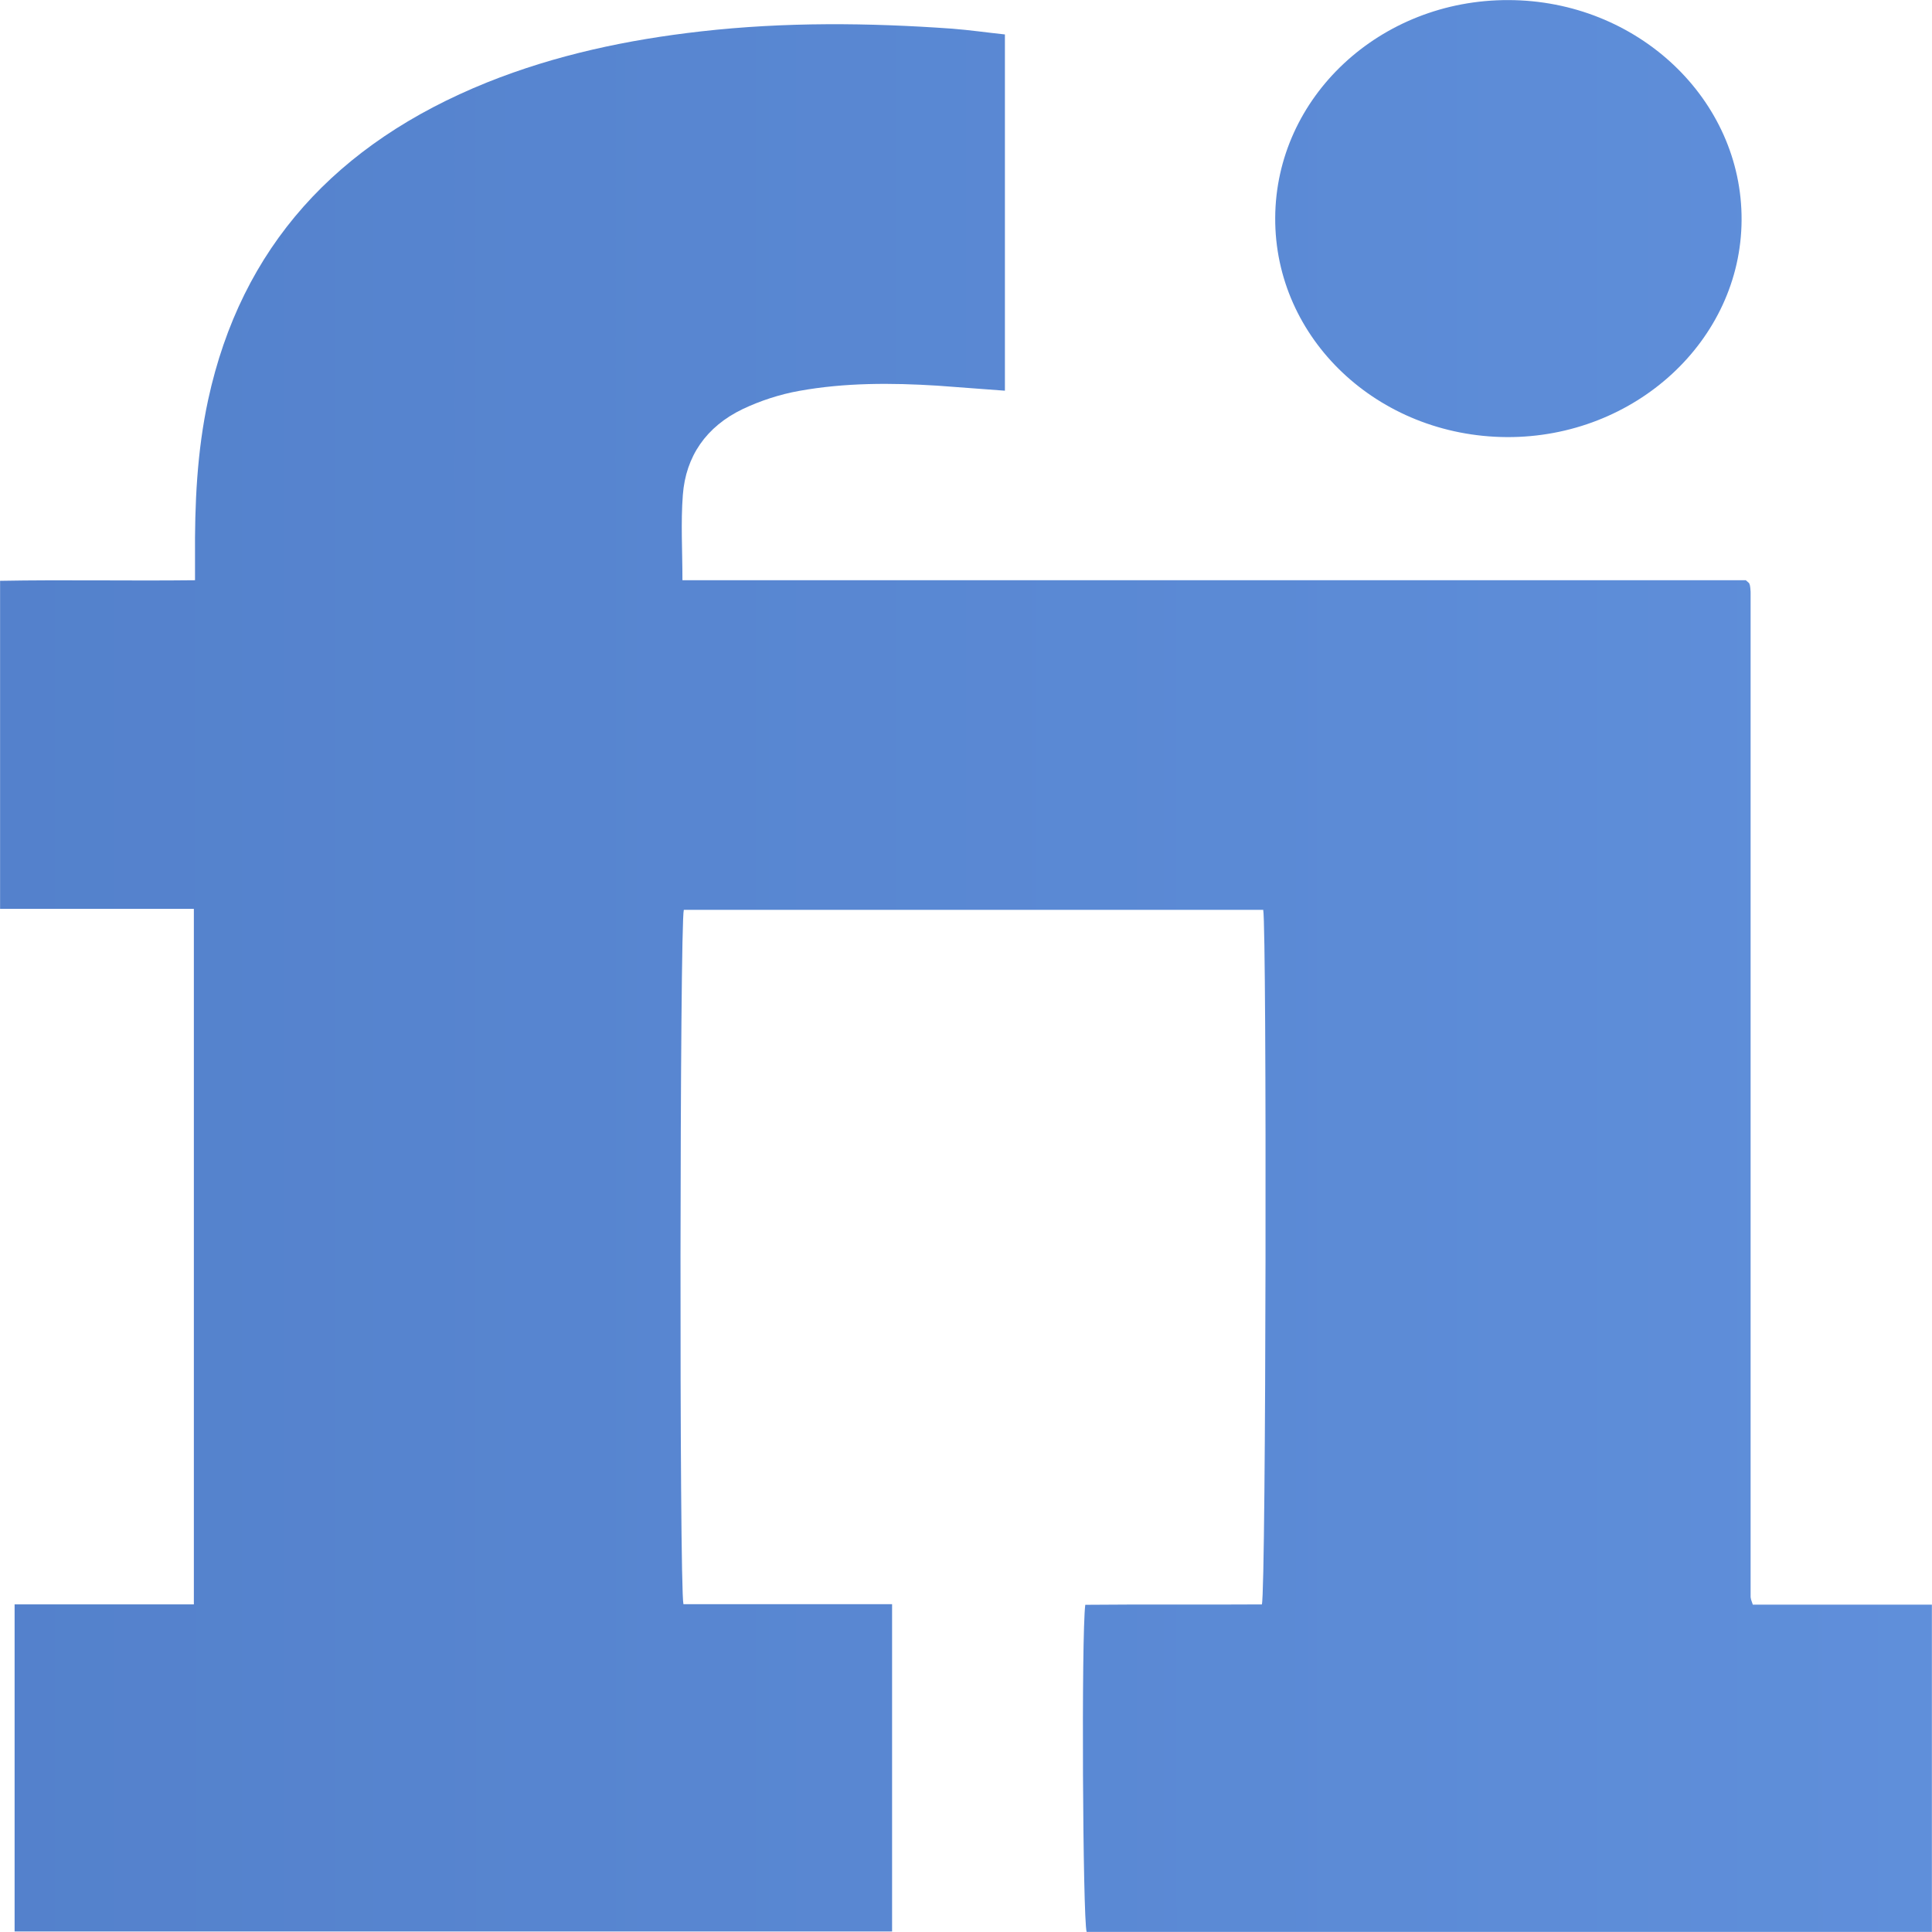
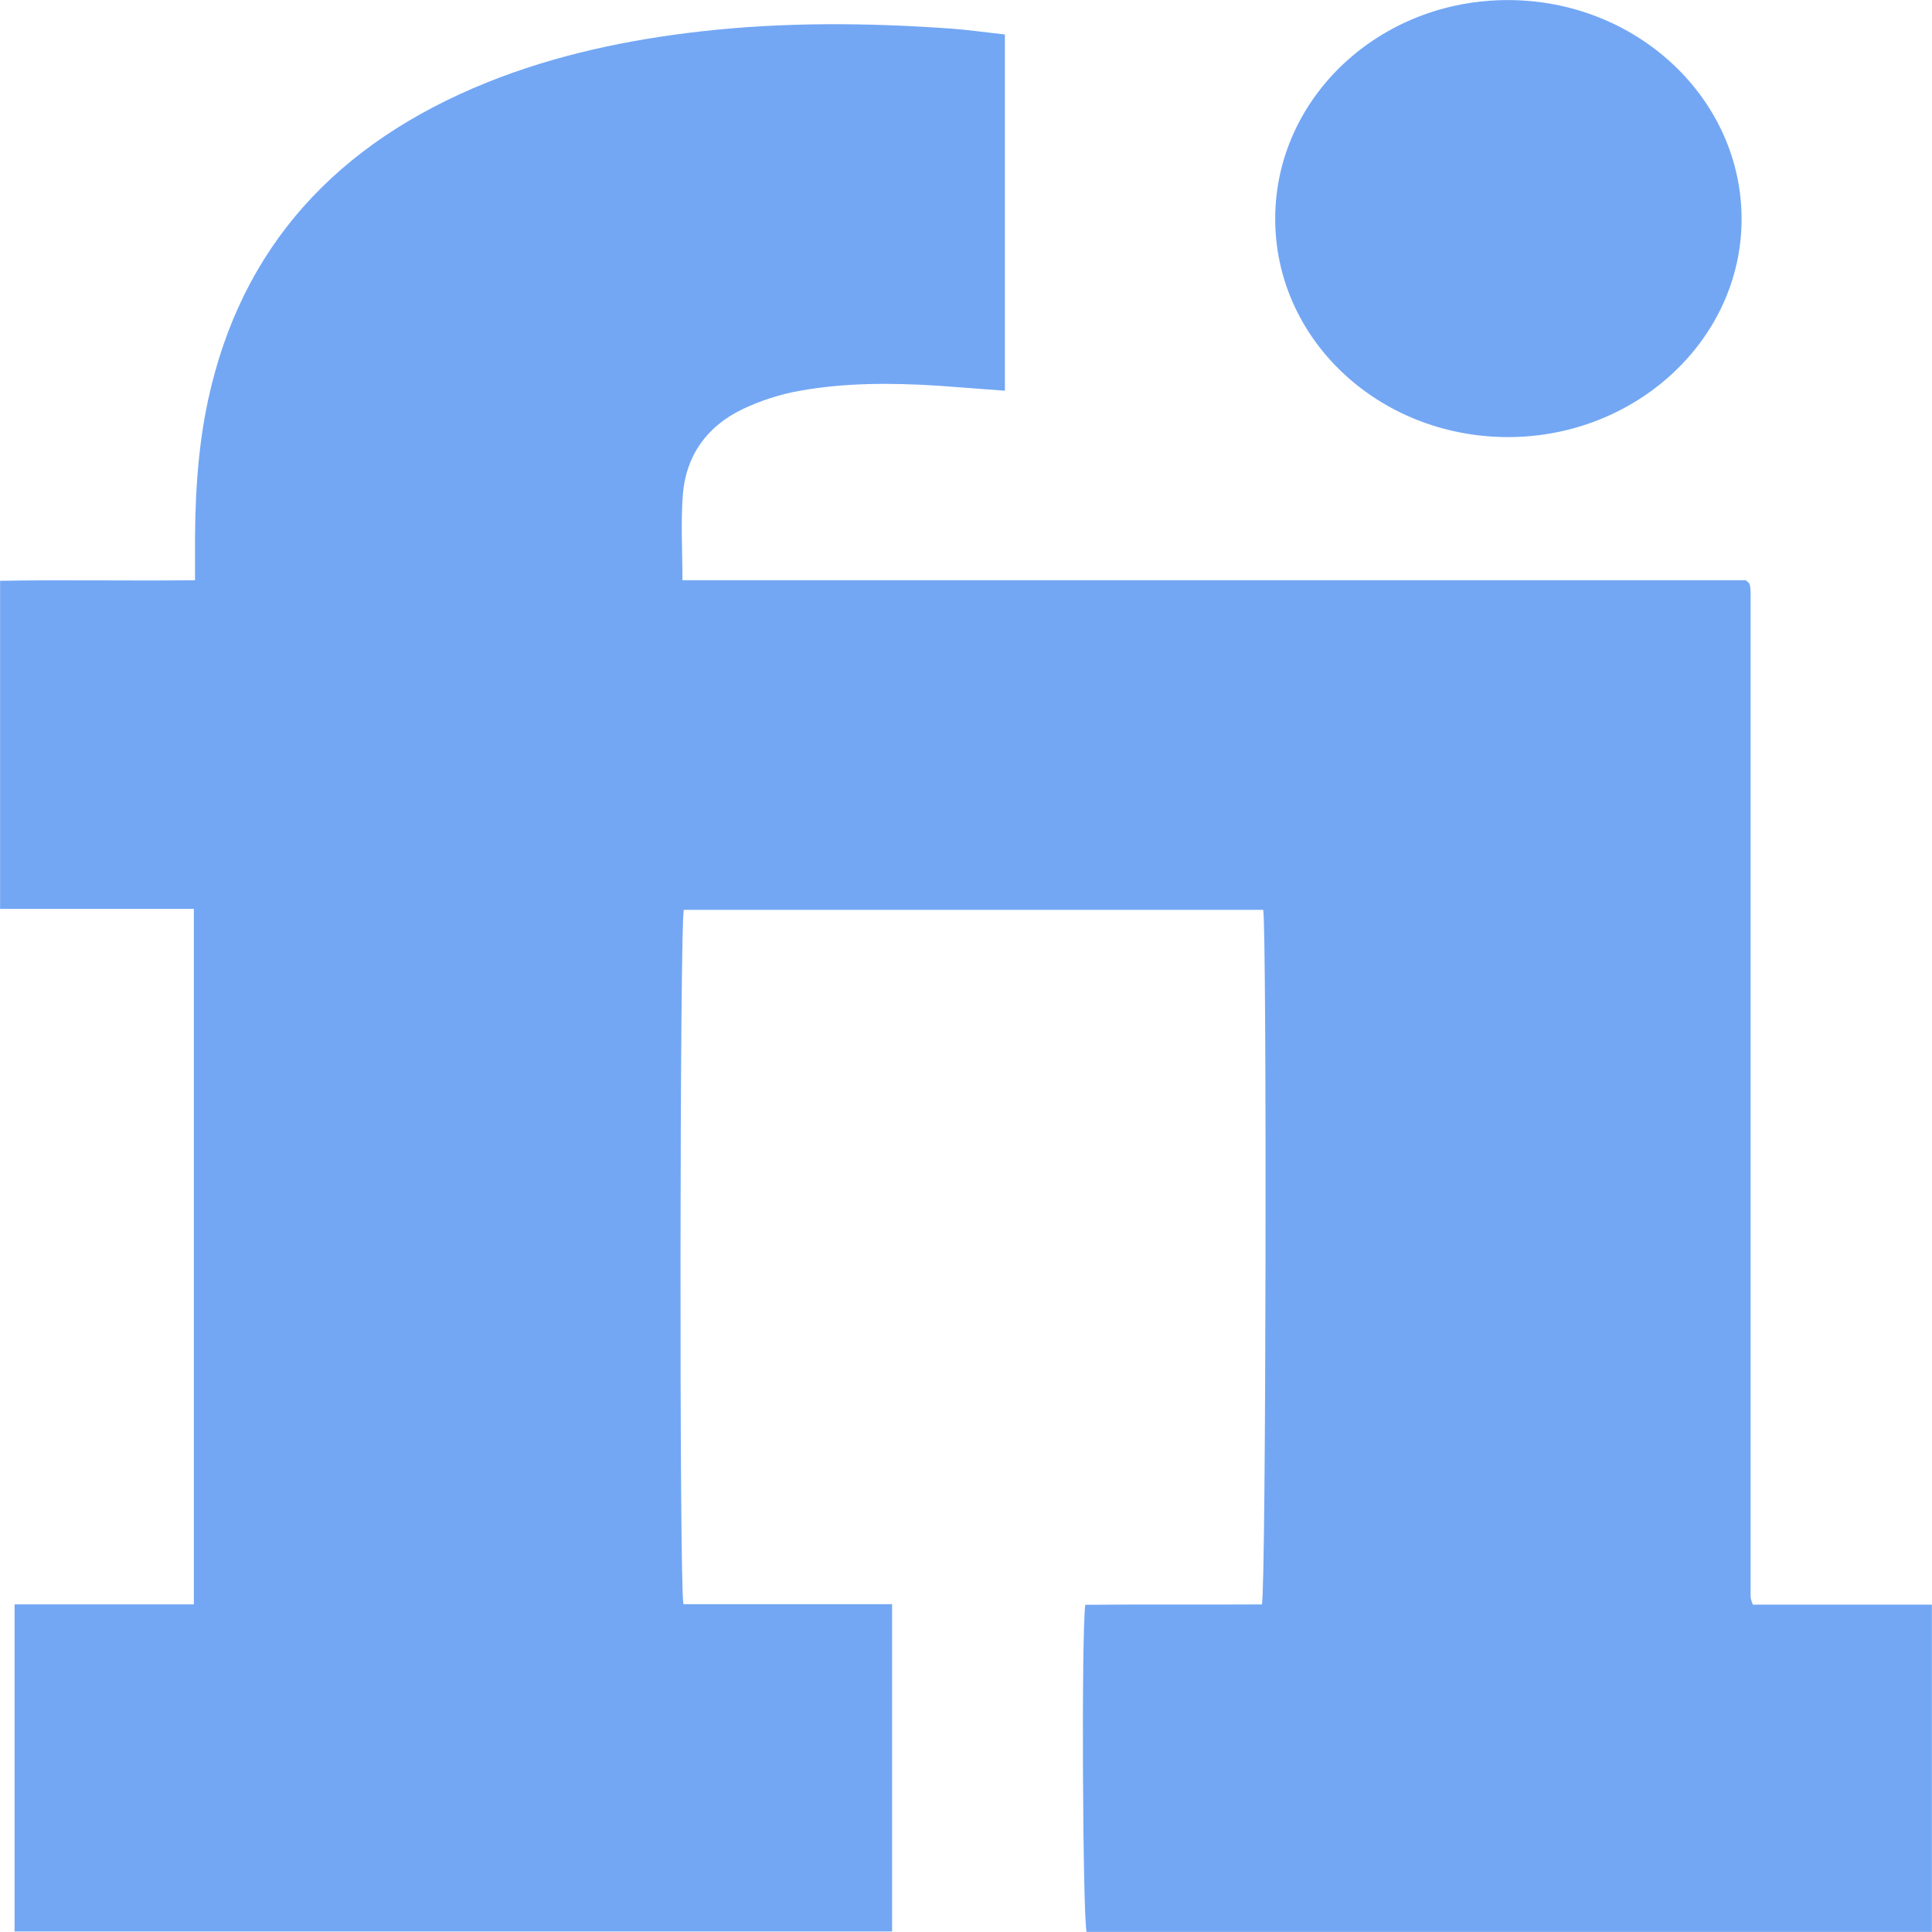
<svg xmlns="http://www.w3.org/2000/svg" version="1.1" id="Layer_1" x="0px" y="0px" width="70px" height="70px" viewBox="0 0 70 70" enable-background="new 0 0 70 70" xml:space="preserve">
-   <linearGradient id="SVGID_16_" gradientUnits="userSpaceOnUse" x1="-280" y1="0" x2="350" y2="0">
+   <linearGradient id="SVGID_16_" gradientUnits="userSpaceOnUse" x1="-280" y1="0" x2="70" y2="0">
    <stop offset="0.25" style="stop-color:#4069B2" />
    <stop offset="0.75" style="stop-color:#73A7F4" />
  </linearGradient>
  <path fill="url(#SVGID_16_)" d="M63.508,58.14c2.156,0,4.297,0,6.488,0c0,3.975,0,7.902,0,11.857c-10.227,0-20.426,0-30.625,0  c-0.141-0.455-0.195-10.76-0.049-11.852c2.129-0.021,4.27,0,6.398-0.014c0.154-0.504,0.182-24.402,0.049-25.165  c-6.994,0-13.993,0-20.993,0c-0.147,0.489-0.168,24.479-0.014,25.157c2.491,0,5.005,0,7.56,0c0,3.984,0,7.904,0,11.859  c-10.591,0-21.175,0-31.793,0c0-3.941,0-7.861,0-11.852c2.17,0,4.311,0,6.495,0c0-8.422,0-16.766,0-25.2c-2.338,0-4.661,0-7.021,0  c0-3.989,0-7.89,0-11.886c2.316-0.043,4.641,0.007,7.063-0.021c0-0.308,0-0.574,0-0.84c-0.014-1.911,0.07-3.822,0.477-5.705  C8.74,8.964,12.177,5.19,17.65,2.985c2.479-0.994,5.082-1.547,7.749-1.848c3.038-0.344,6.069-0.314,9.101-0.098  c0.629,0.049,1.26,0.14,1.91,0.209c0,4.313,0,8.582,0,12.908c-0.832-0.063-1.638-0.125-2.436-0.182  c-1.68-0.105-3.359-0.111-5.02,0.189c-0.699,0.125-1.406,0.356-2.043,0.658c-1.33,0.637-2.065,1.721-2.17,3.107  c-0.078,1.008-0.015,2.023-0.015,3.094c12.88,0,25.731,0,38.528,0c0.076,0.07,0.098,0.084,0.111,0.098  c0.014,0.015,0.021,0.029,0.027,0.057c0.008,0.021,0.016,0.042,0.016,0.063c0.006,0.043,0.014,0.084,0.014,0.127  c0.006,0.041,0.006,0.084,0.006,0.125c0,0.049,0,0.084,0,0.127c0,12.033,0,24.066,0,36.1c0,0.041,0,0.084,0,0.125  c0,0.021,0,0.049,0.008,0.063c0,0.021,0.008,0.043,0.014,0.064C63.451,57.985,63.465,58.005,63.508,58.14z" />
-   <linearGradient id="SVGID_17_" gradientUnits="userSpaceOnUse" x1="-280" y1="0" x2="350" y2="0">
+   <linearGradient id="SVGID_17_" gradientUnits="userSpaceOnUse" x1="-280" y1="0" x2="70" y2="0">
    <stop offset="0.25" style="stop-color:#4069B2" />
    <stop offset="0.75" style="stop-color:#73A7F4" />
  </linearGradient>
  <path fill="url(#SVGID_17_)" d="M46.203,7.893c0.021-4.375,3.795-7.903,8.449-7.89c4.676,0.008,8.477,3.599,8.449,7.98  c-0.027,4.348-3.857,7.875-8.506,7.854C49.92,15.81,46.182,12.268,46.203,7.893z" />
</svg>
